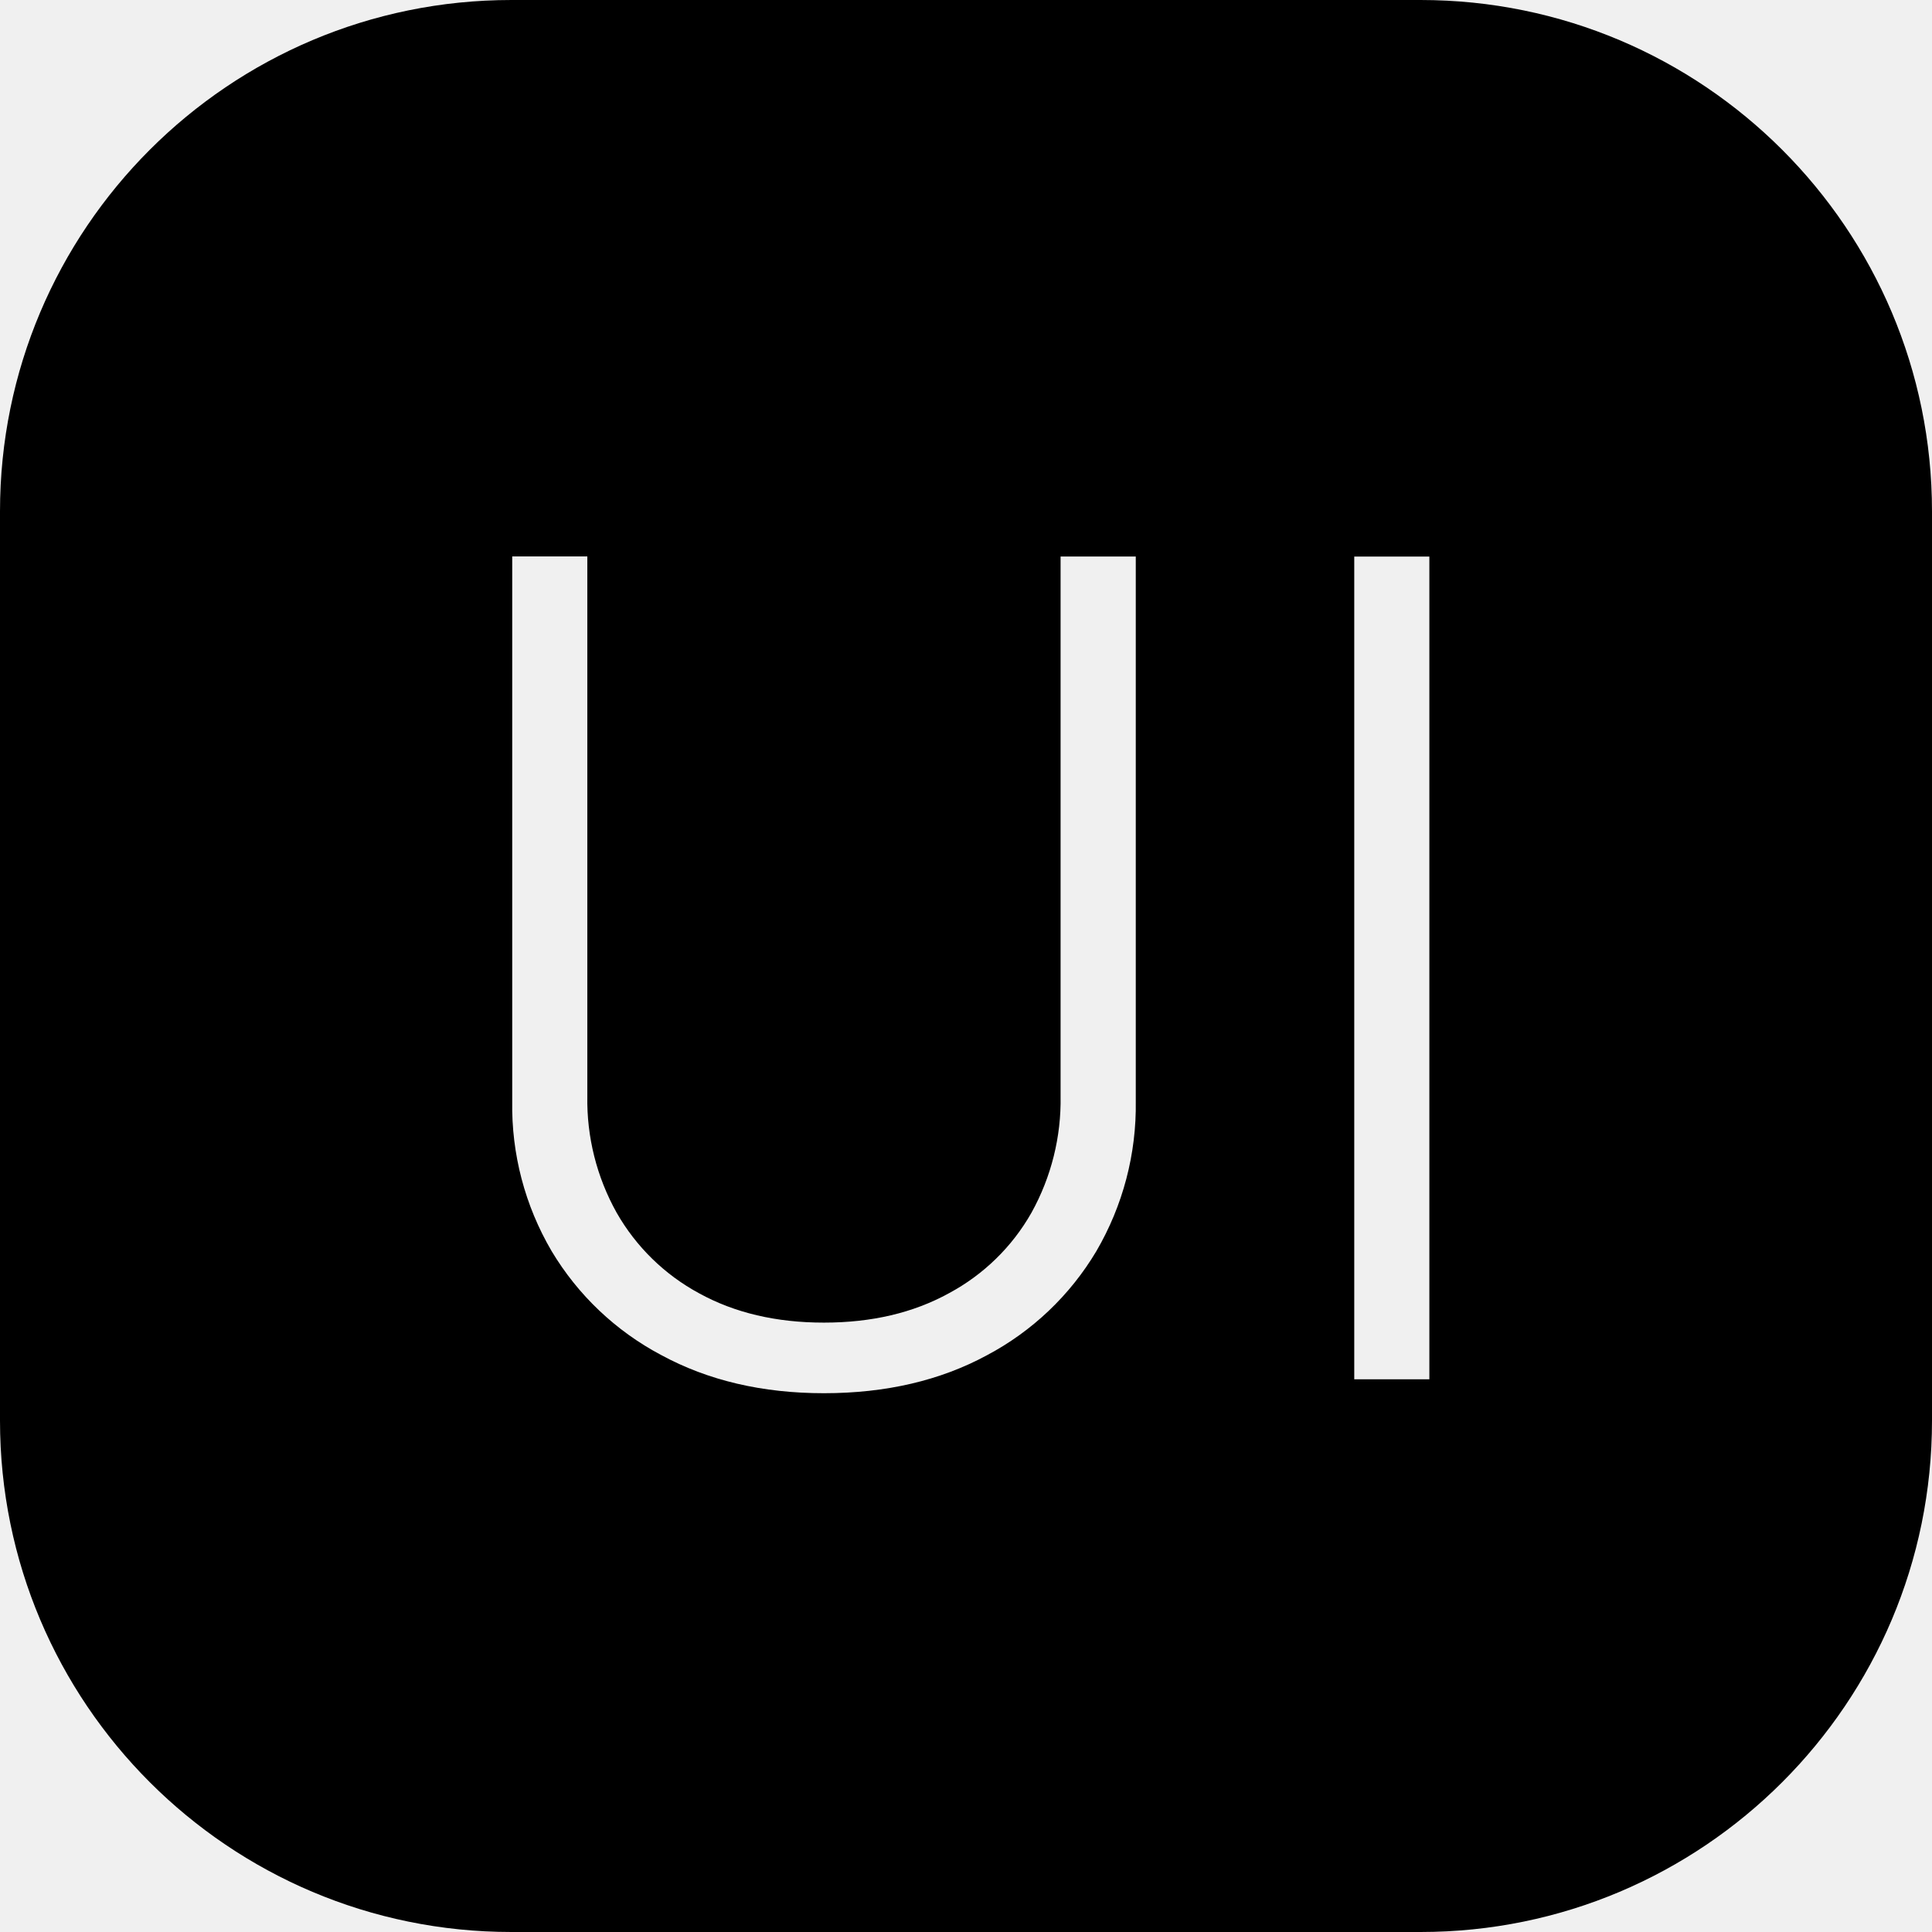
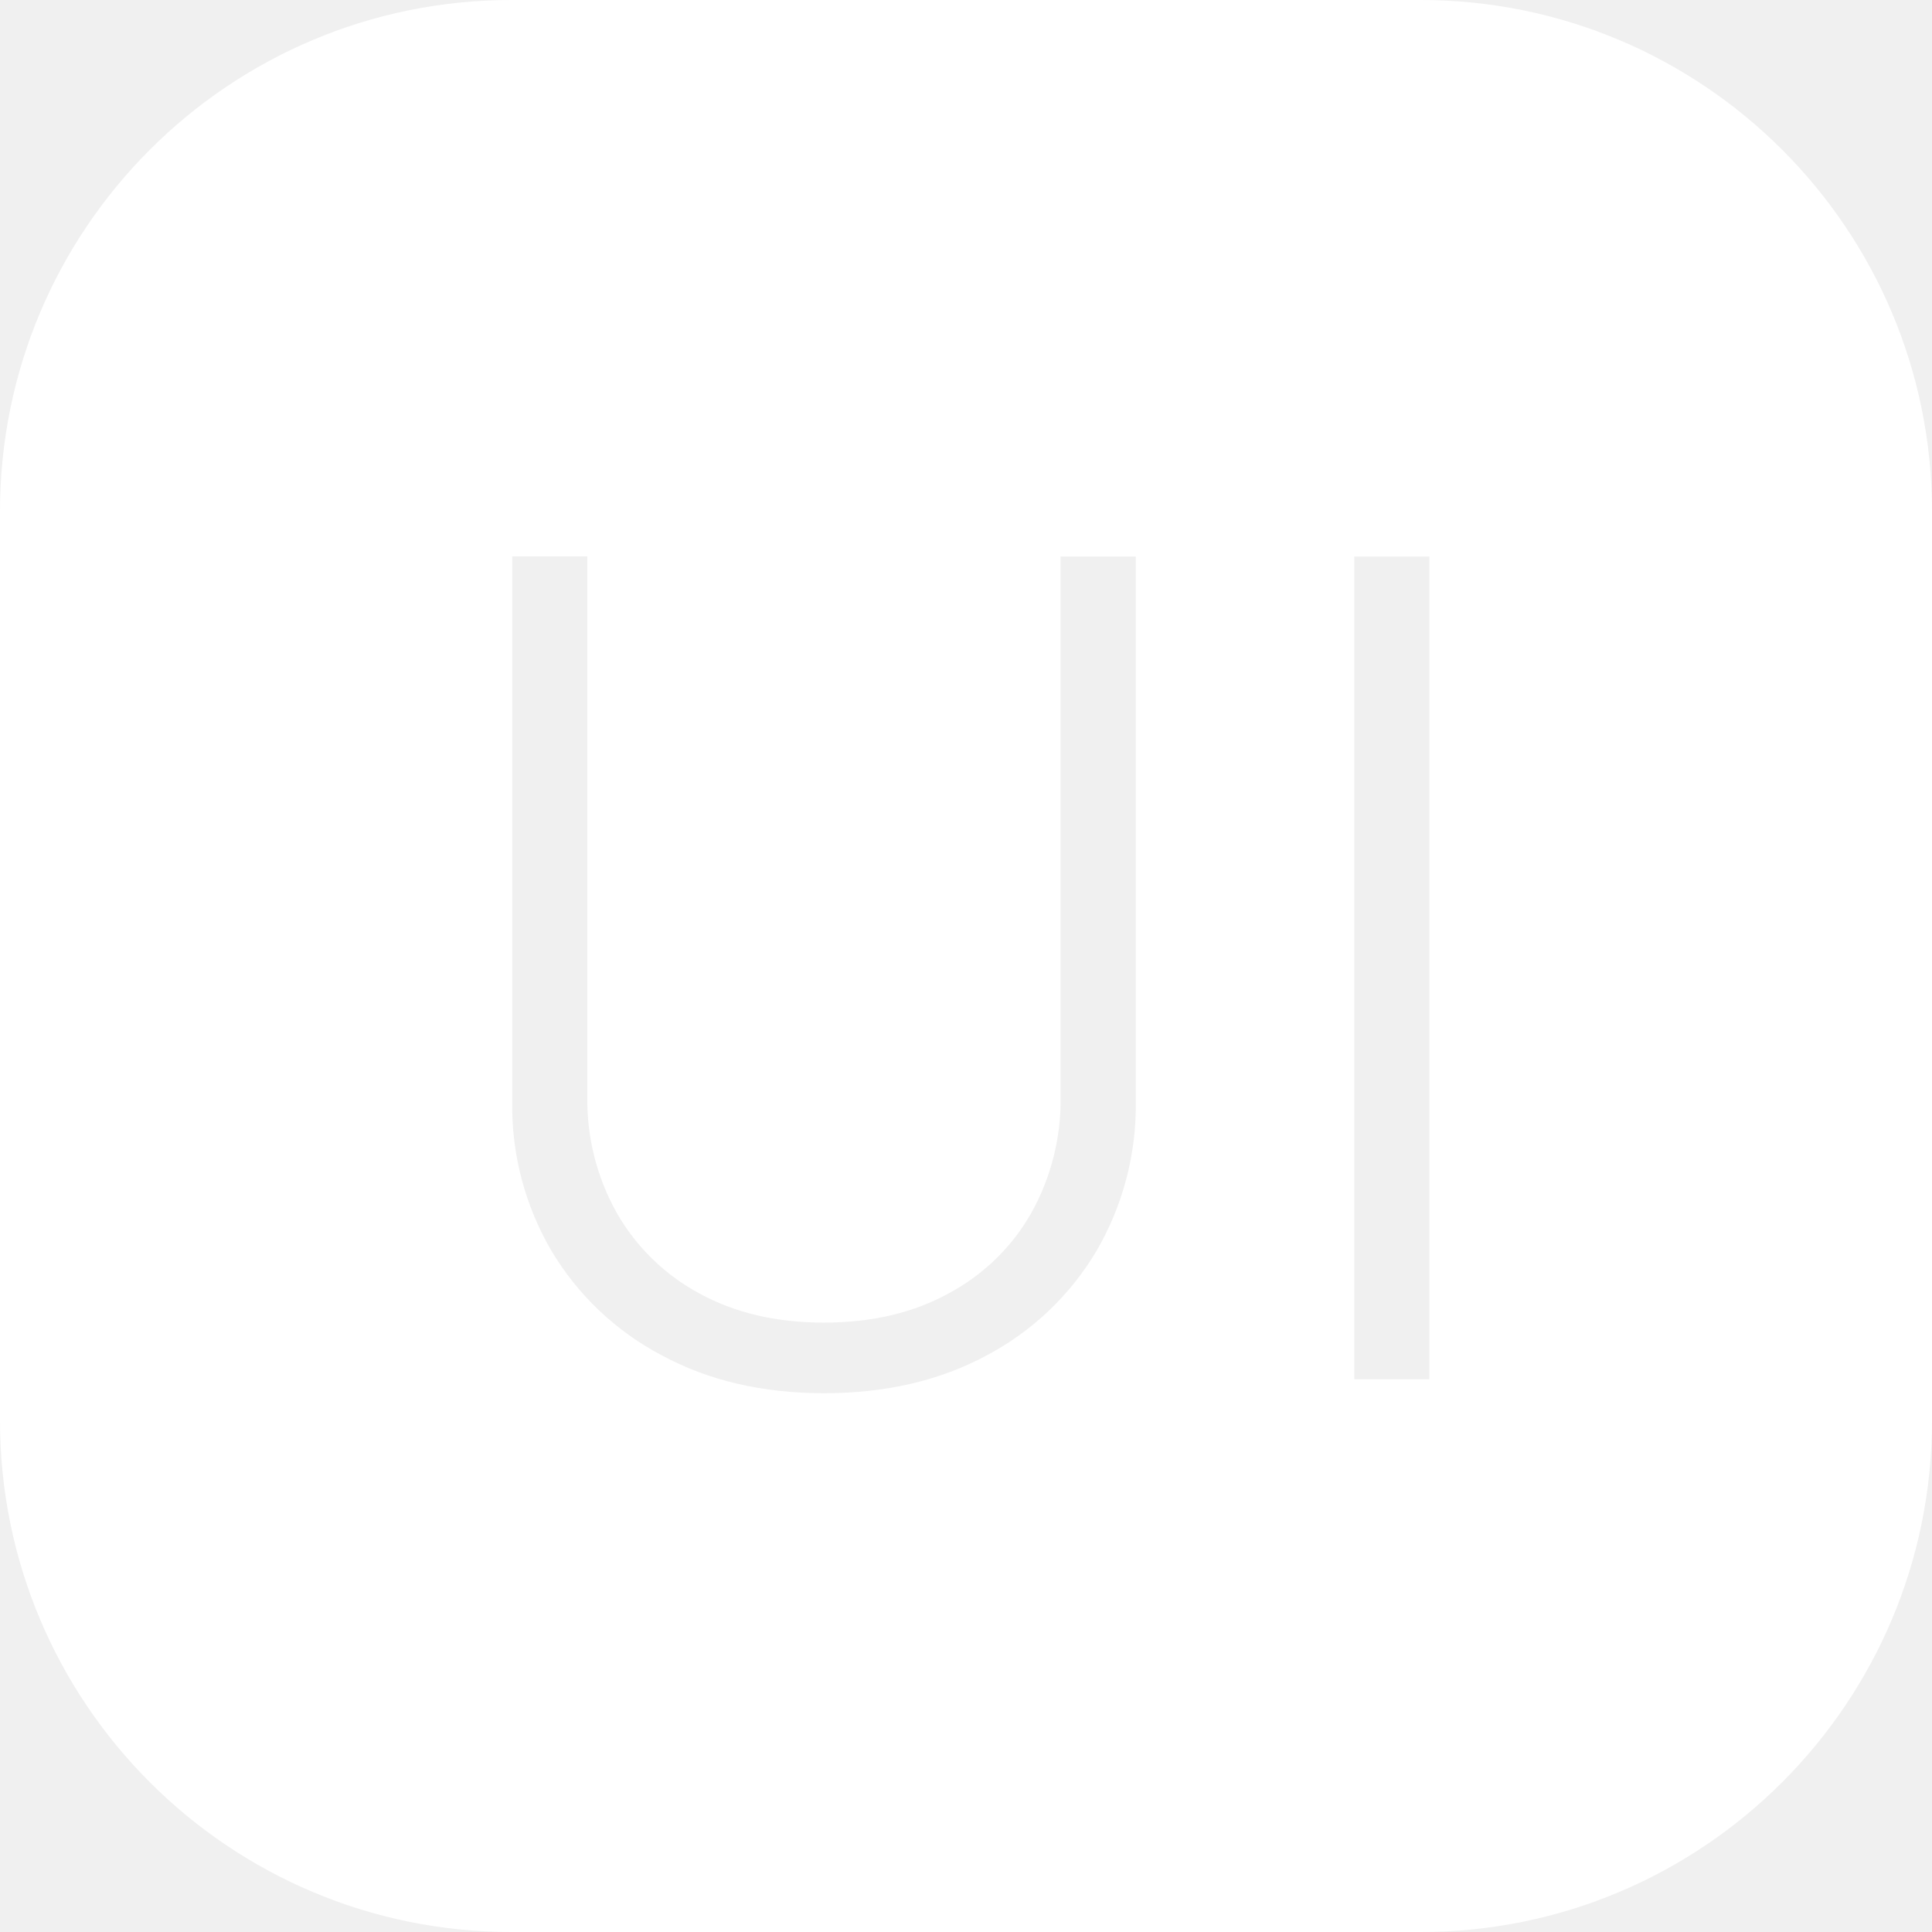
<svg xmlns="http://www.w3.org/2000/svg" role="img" viewBox="0 0 24 24">
-   <path fill="#000000" d="M6.353 0h11.294A6.353 6.353 0 0 1 24 6.353v11.294A6.353 6.353 0 0 1 17.647 24H6.353A6.353 6.353 0 0 1 0 17.647V6.353A6.353 6.353 0 0 1 6.353 0Zm7.755 6.913h-.933v6.702a2.88 2.88 0 0 1-.362 1.45c-.24.424-.596.77-1.025 1-.443.244-.96.365-1.553.365-.592 0-1.108-.121-1.55-.364a2.603 2.603 0 0 1-1.024-1 2.865 2.865 0 0 1-.365-1.45V6.912h-.933v6.767a3.558 3.558 0 0 0 .489 1.862c.327.547.798.994 1.362 1.292.582.316 1.256.474 2.021.474.769 0 1.444-.157 2.024-.471a3.473 3.473 0 0 0 1.36-1.293c.33-.565.5-1.21.49-1.864V6.913Zm3.648 10.22V6.914h-.933v10.22h.933Z" />
+   <path fill="#fff" d="M6.353 0h11.294A6.353 6.353 0 0 1 24 6.353v11.294A6.353 6.353 0 0 1 17.647 24H6.353A6.353 6.353 0 0 1 0 17.647V6.353A6.353 6.353 0 0 1 6.353 0Zm7.755 6.913h-.933v6.702a2.88 2.88 0 0 1-.362 1.45c-.24.424-.596.77-1.025 1-.443.244-.96.365-1.553.365-.592 0-1.108-.121-1.55-.364a2.603 2.603 0 0 1-1.024-1 2.865 2.865 0 0 1-.365-1.45V6.912h-.933v6.767a3.558 3.558 0 0 0 .489 1.862c.327.547.798.994 1.362 1.292.582.316 1.256.474 2.021.474.769 0 1.444-.157 2.024-.471a3.473 3.473 0 0 0 1.36-1.293c.33-.565.5-1.21.49-1.864V6.913Zm3.648 10.22V6.914h-.933v10.22h.933Z" />
</svg>
